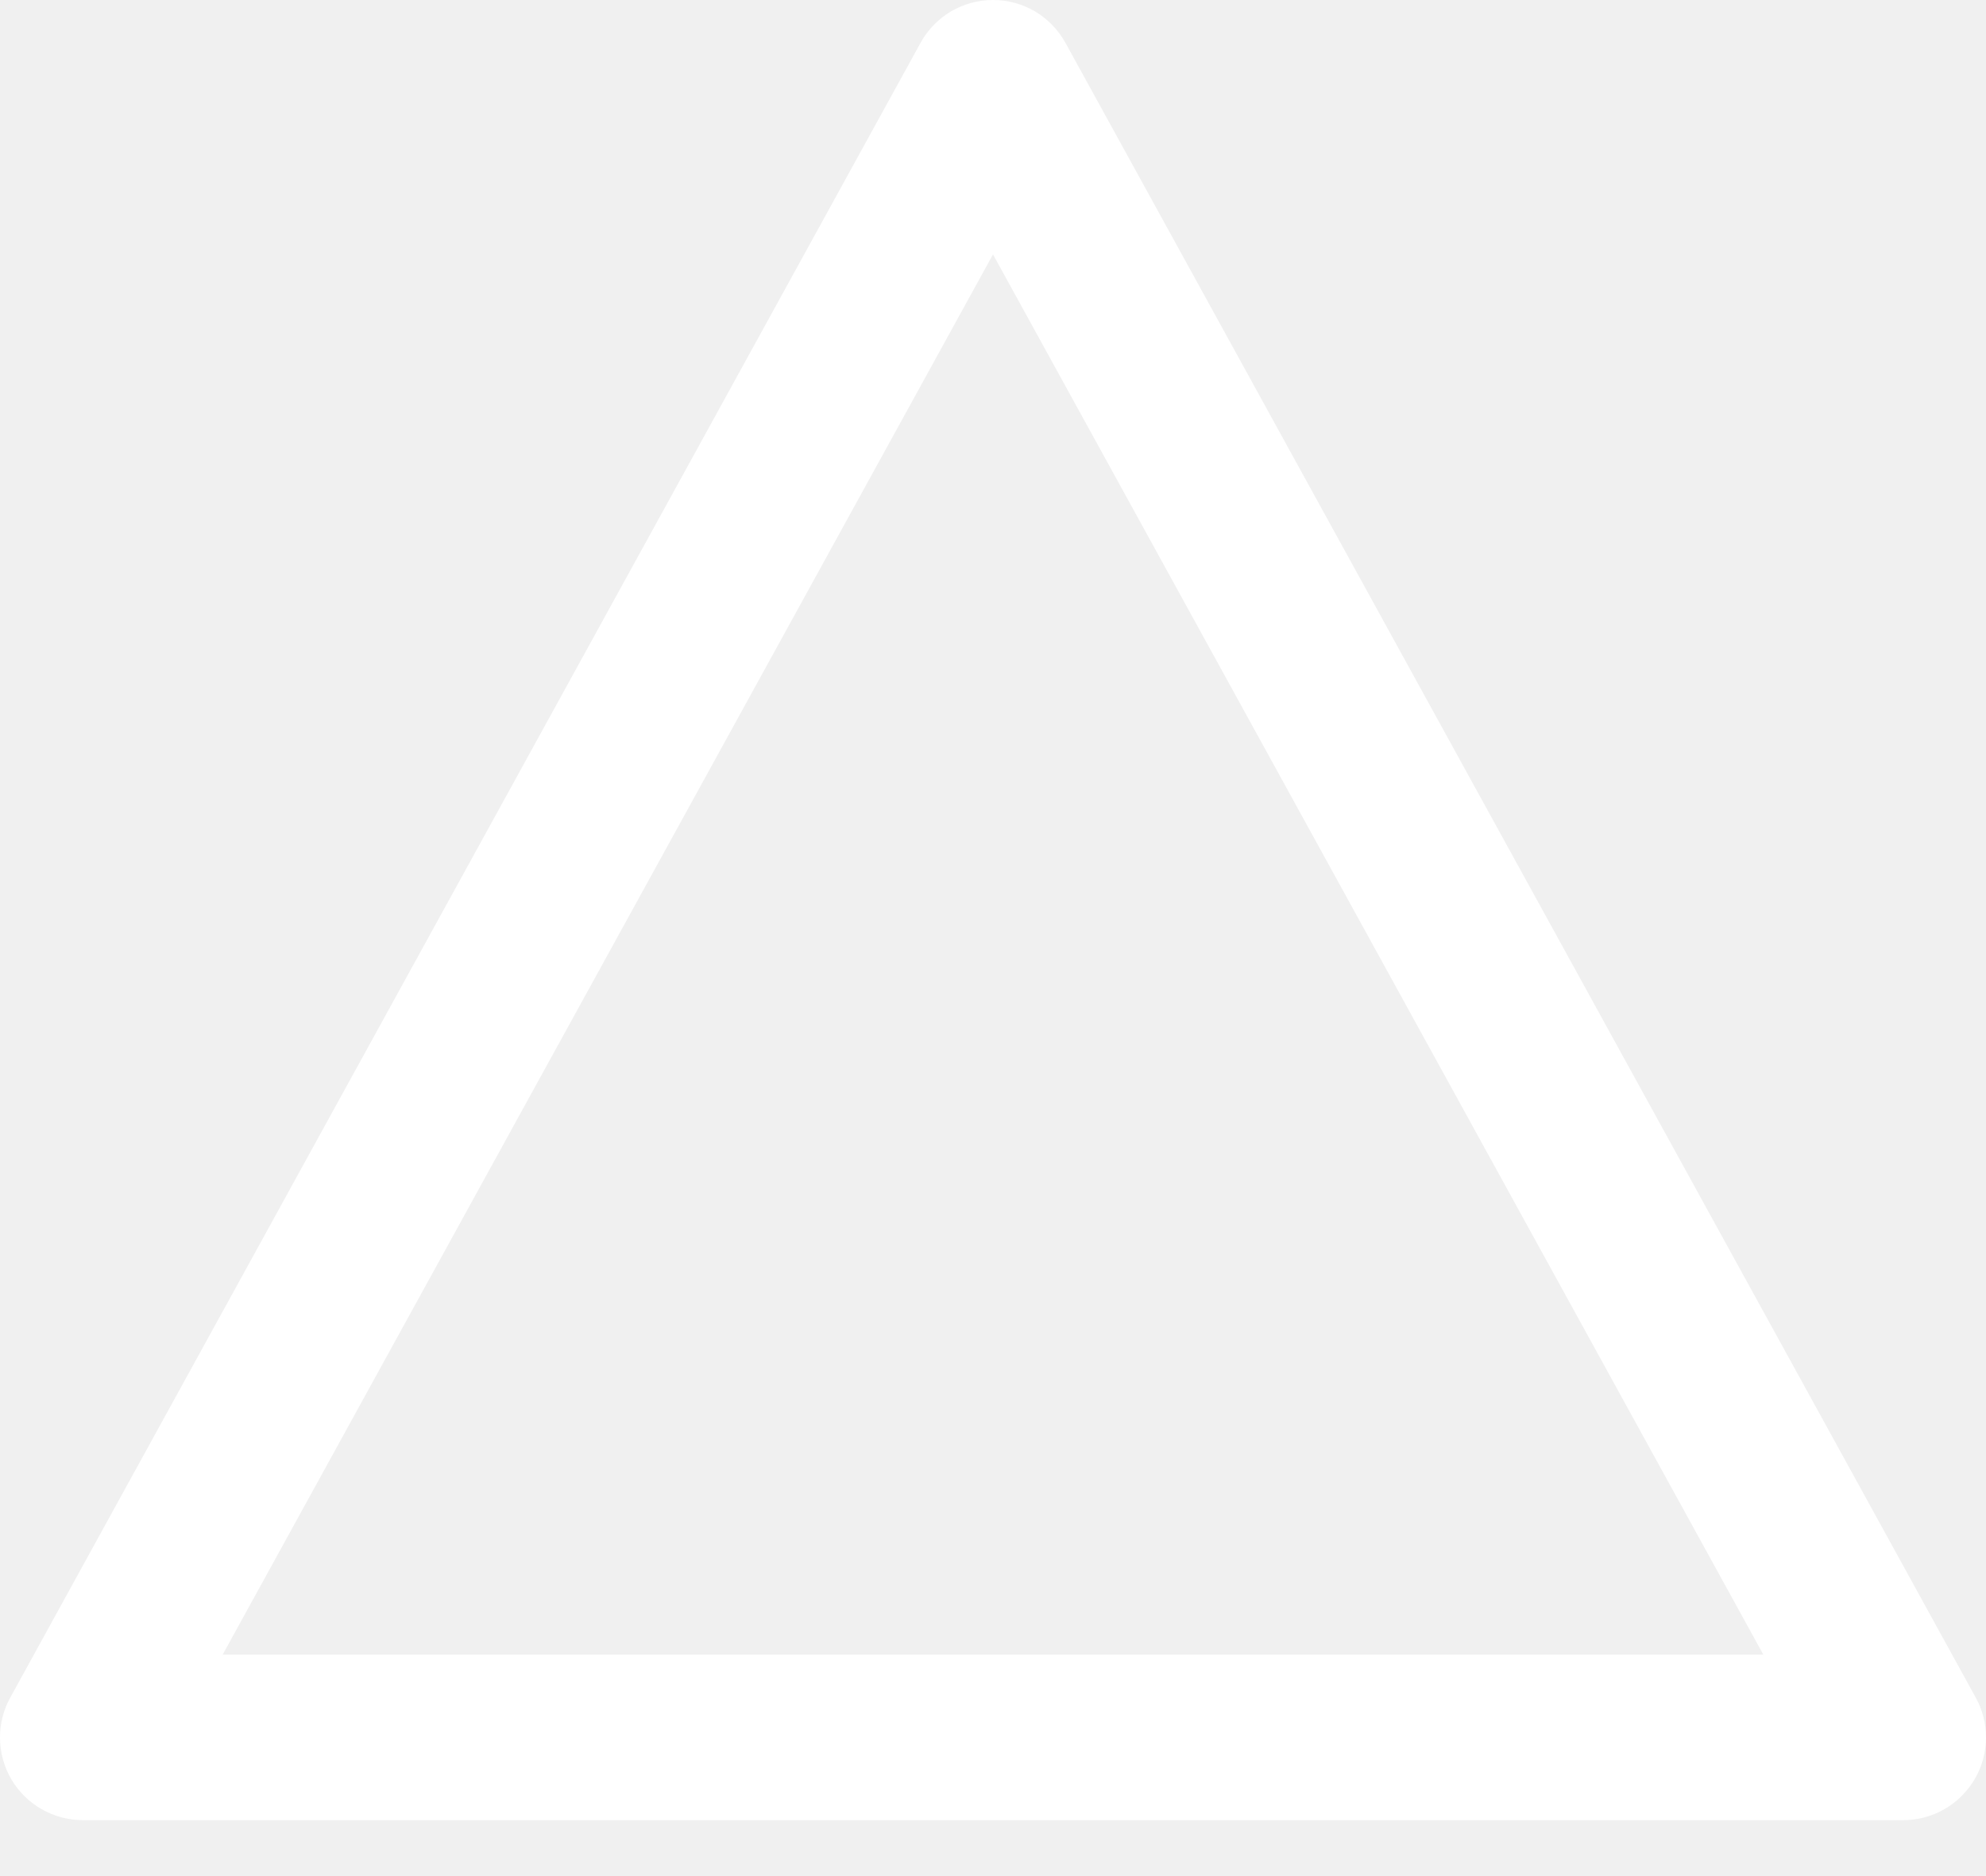
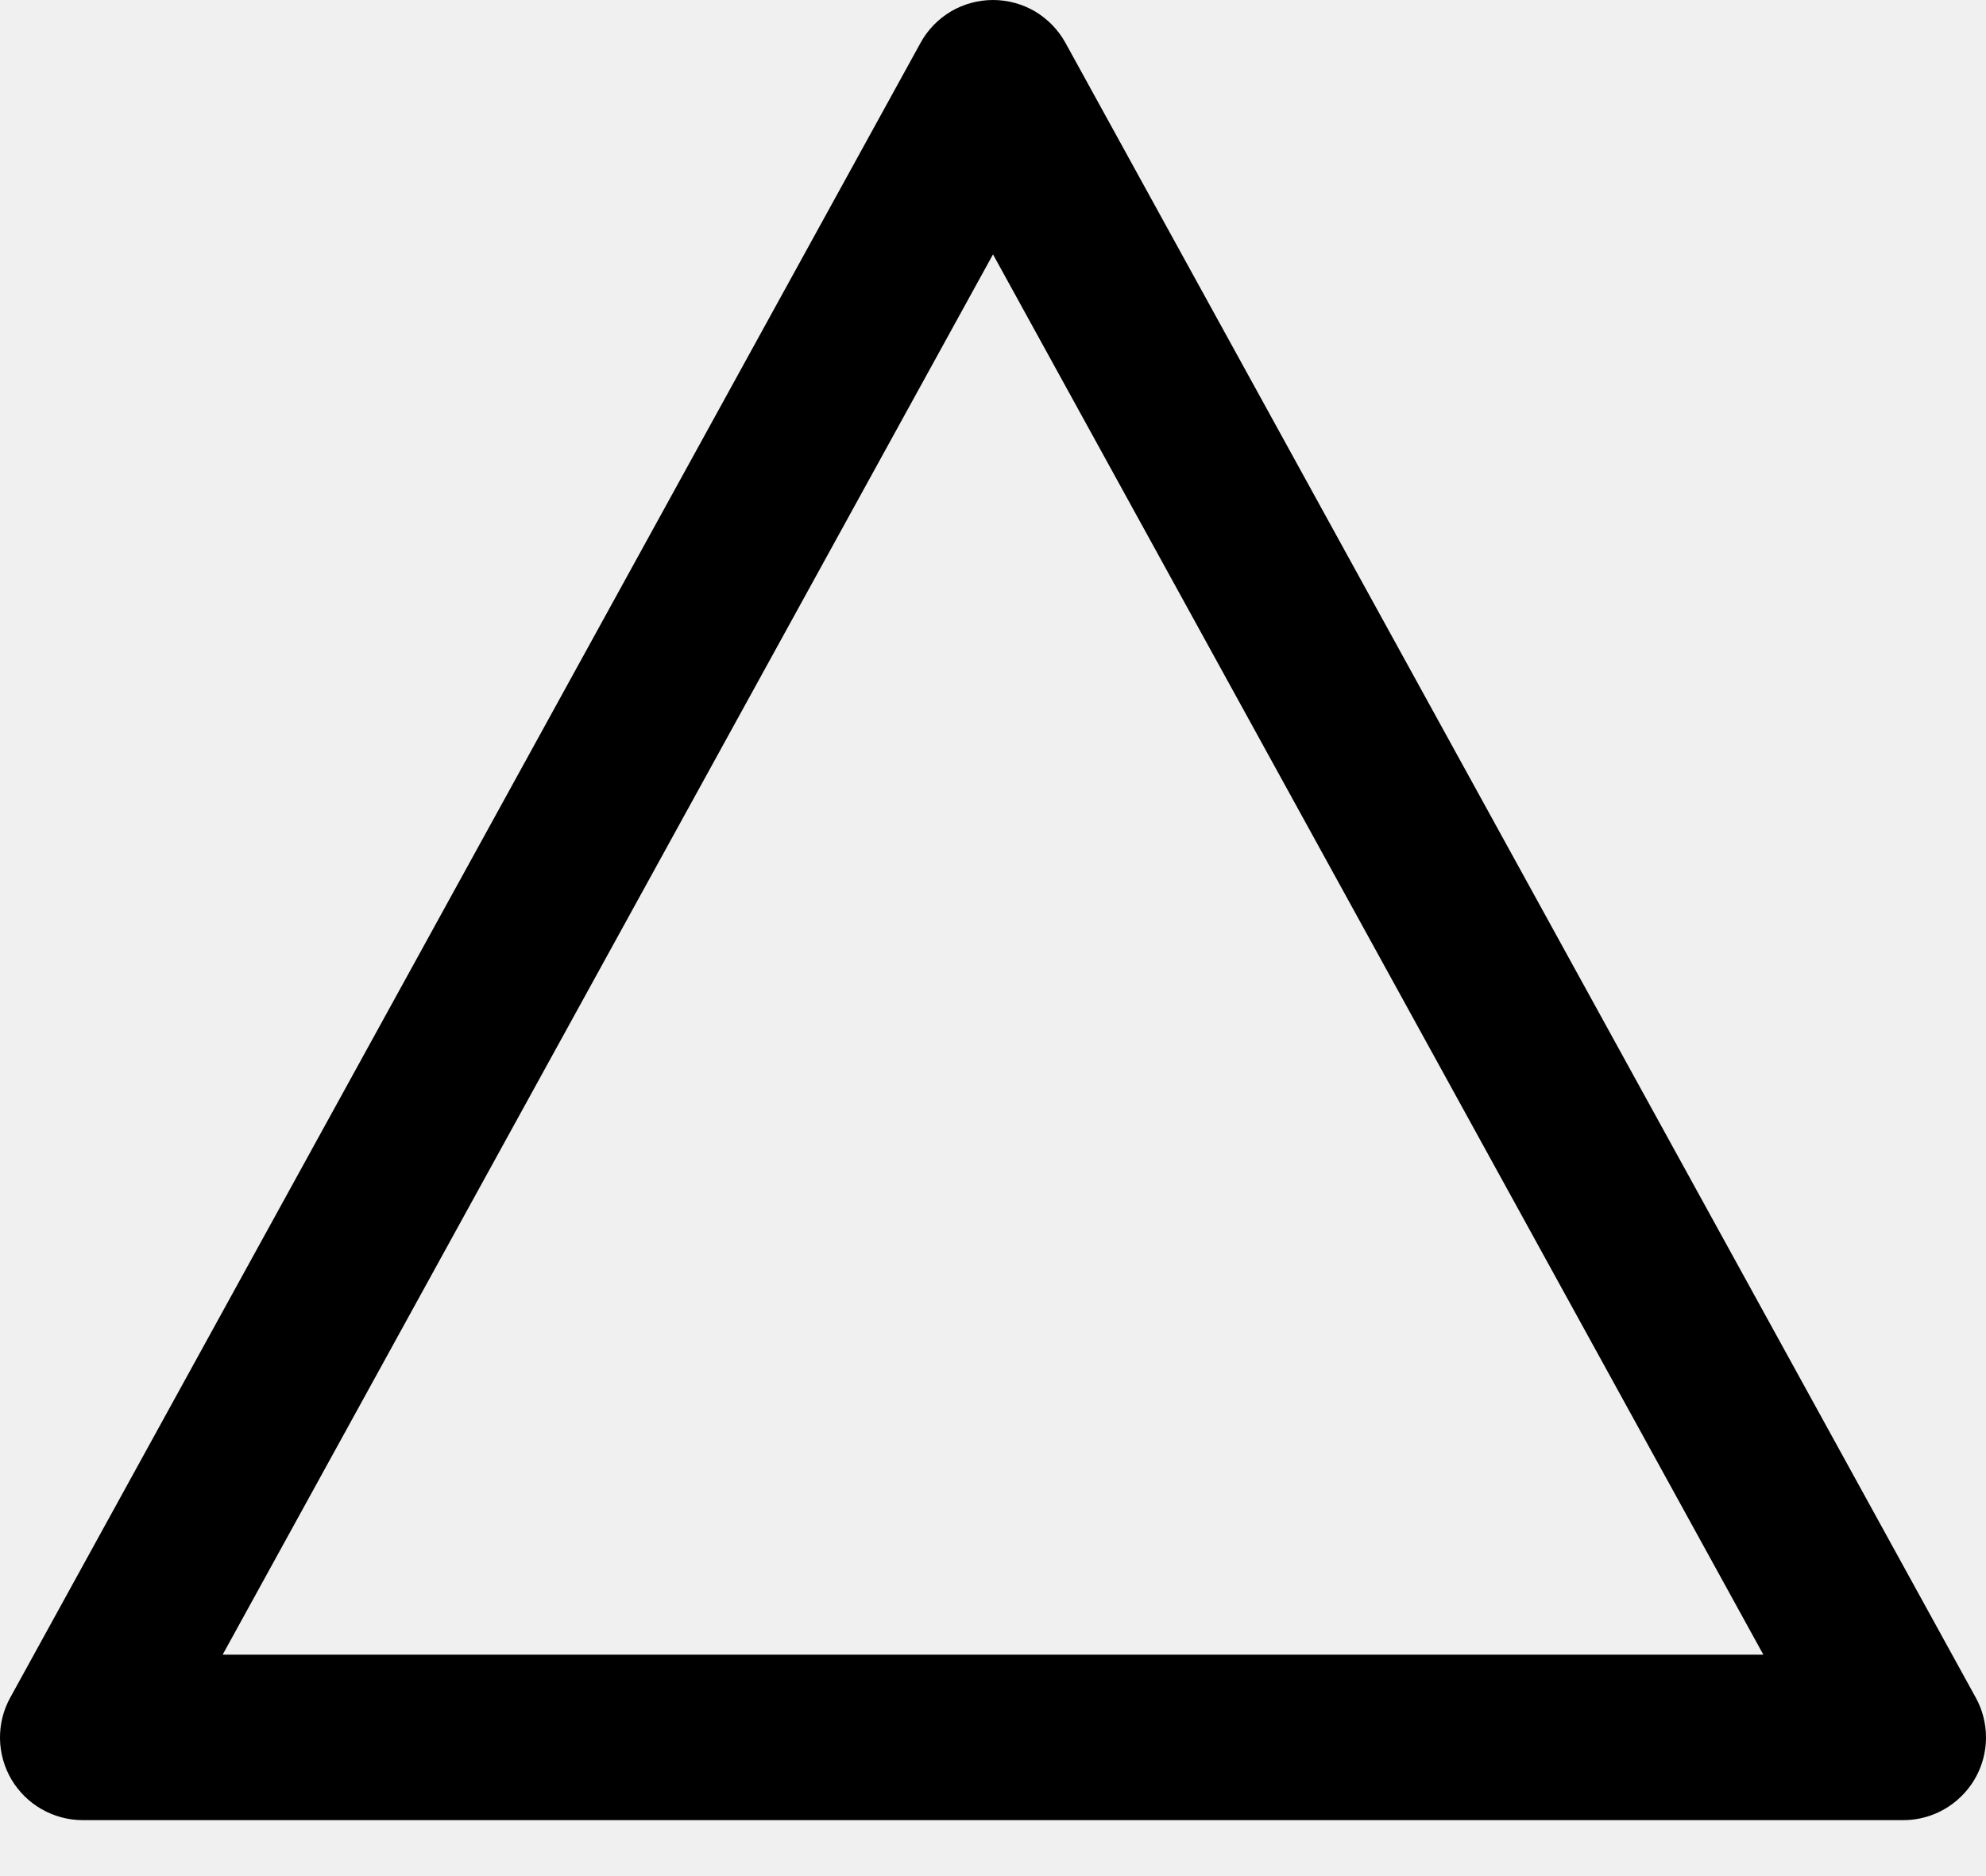
- <svg xmlns="http://www.w3.org/2000/svg" width="18" height="17" viewBox="0 0 18 17" fill="white">
+ <svg xmlns="http://www.w3.org/2000/svg" width="18" height="17" viewBox="0 0 18 17" fill="while">
  <path d="M18 15.75C18 15.949 17.921 16.14 17.78 16.28C17.64 16.421 17.449 16.5 17.25 16.5L0.75 16.5C0.62 16.5 0.492 16.466 0.378 16.401C0.265 16.337 0.171 16.244 0.104 16.132C0.038 16.02 0.002 15.892 3.02248e-05 15.762C-0.002 15.631 0.03 15.503 0.093 15.389L8.343 0.389C8.407 0.271 8.503 0.173 8.618 0.104C8.734 0.036 8.866 -3.28125e-05 9 -3.28183e-05C9.134 -3.28242e-05 9.266 0.036 9.382 0.104C9.497 0.173 9.592 0.271 9.657 0.389L17.907 15.389C17.968 15.499 18 15.624 18 15.75ZM2.018 15L15.982 15L9 2.306L2.018 15Z" />
</svg>
